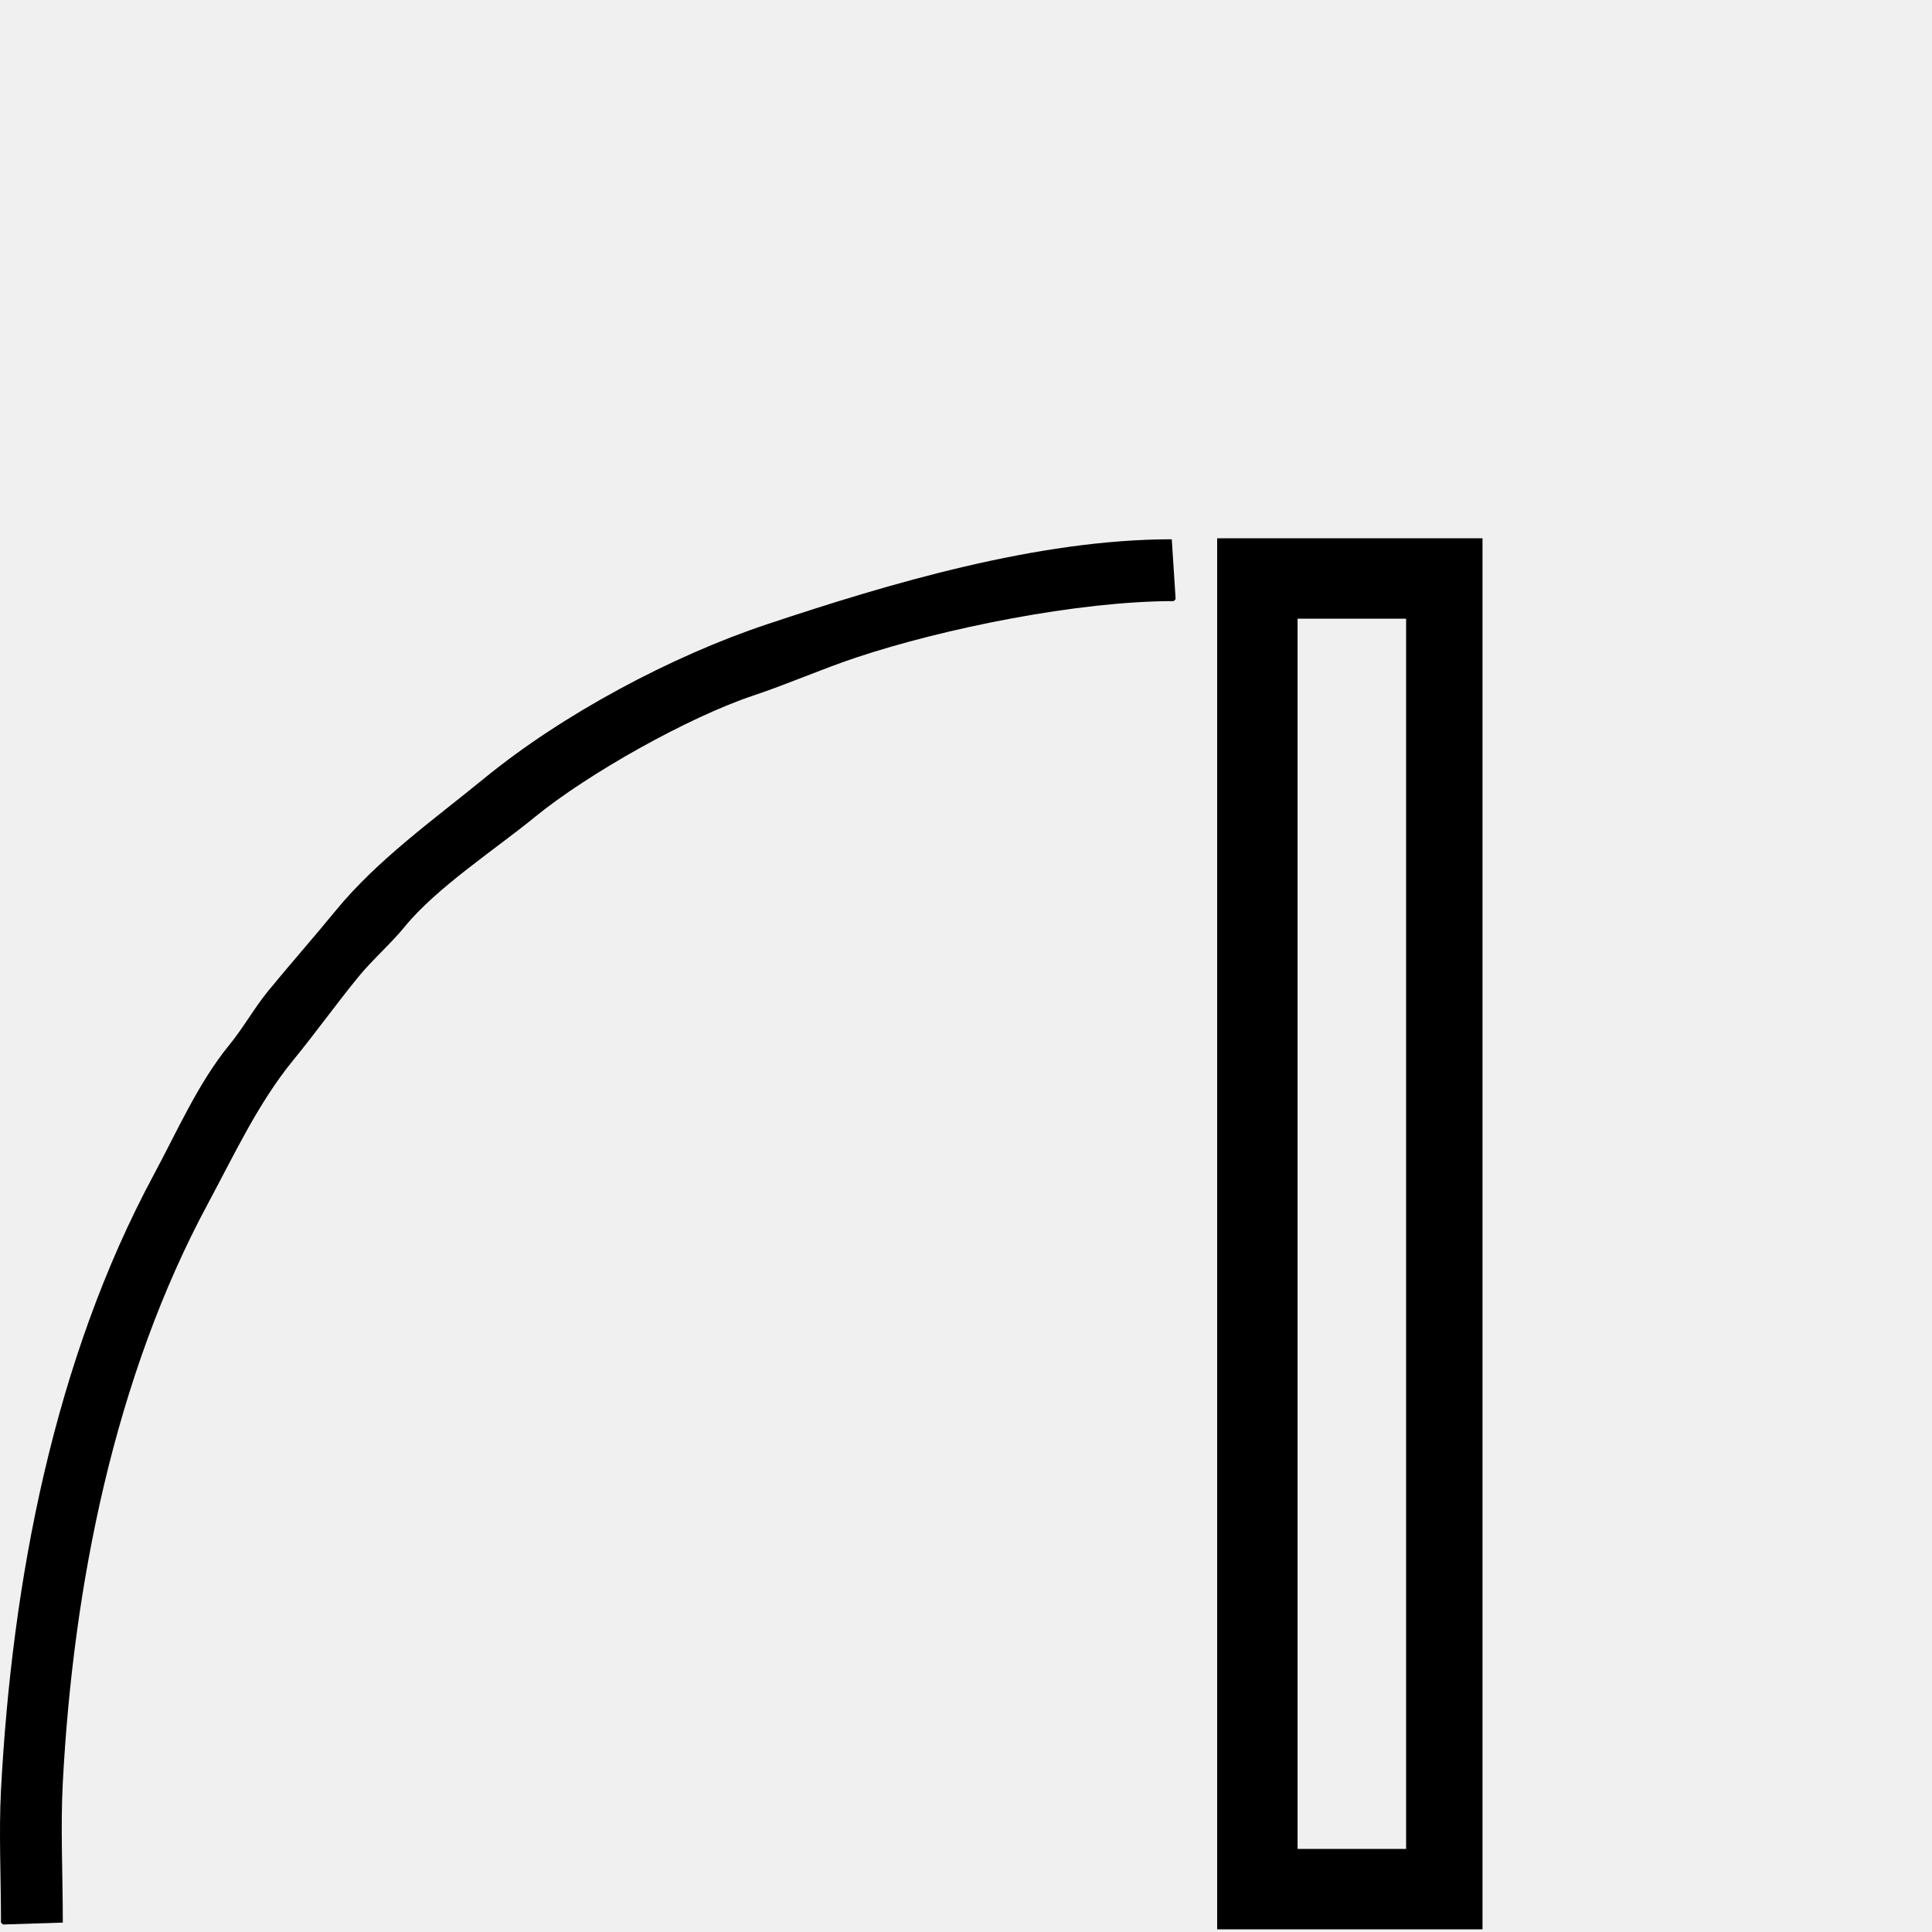
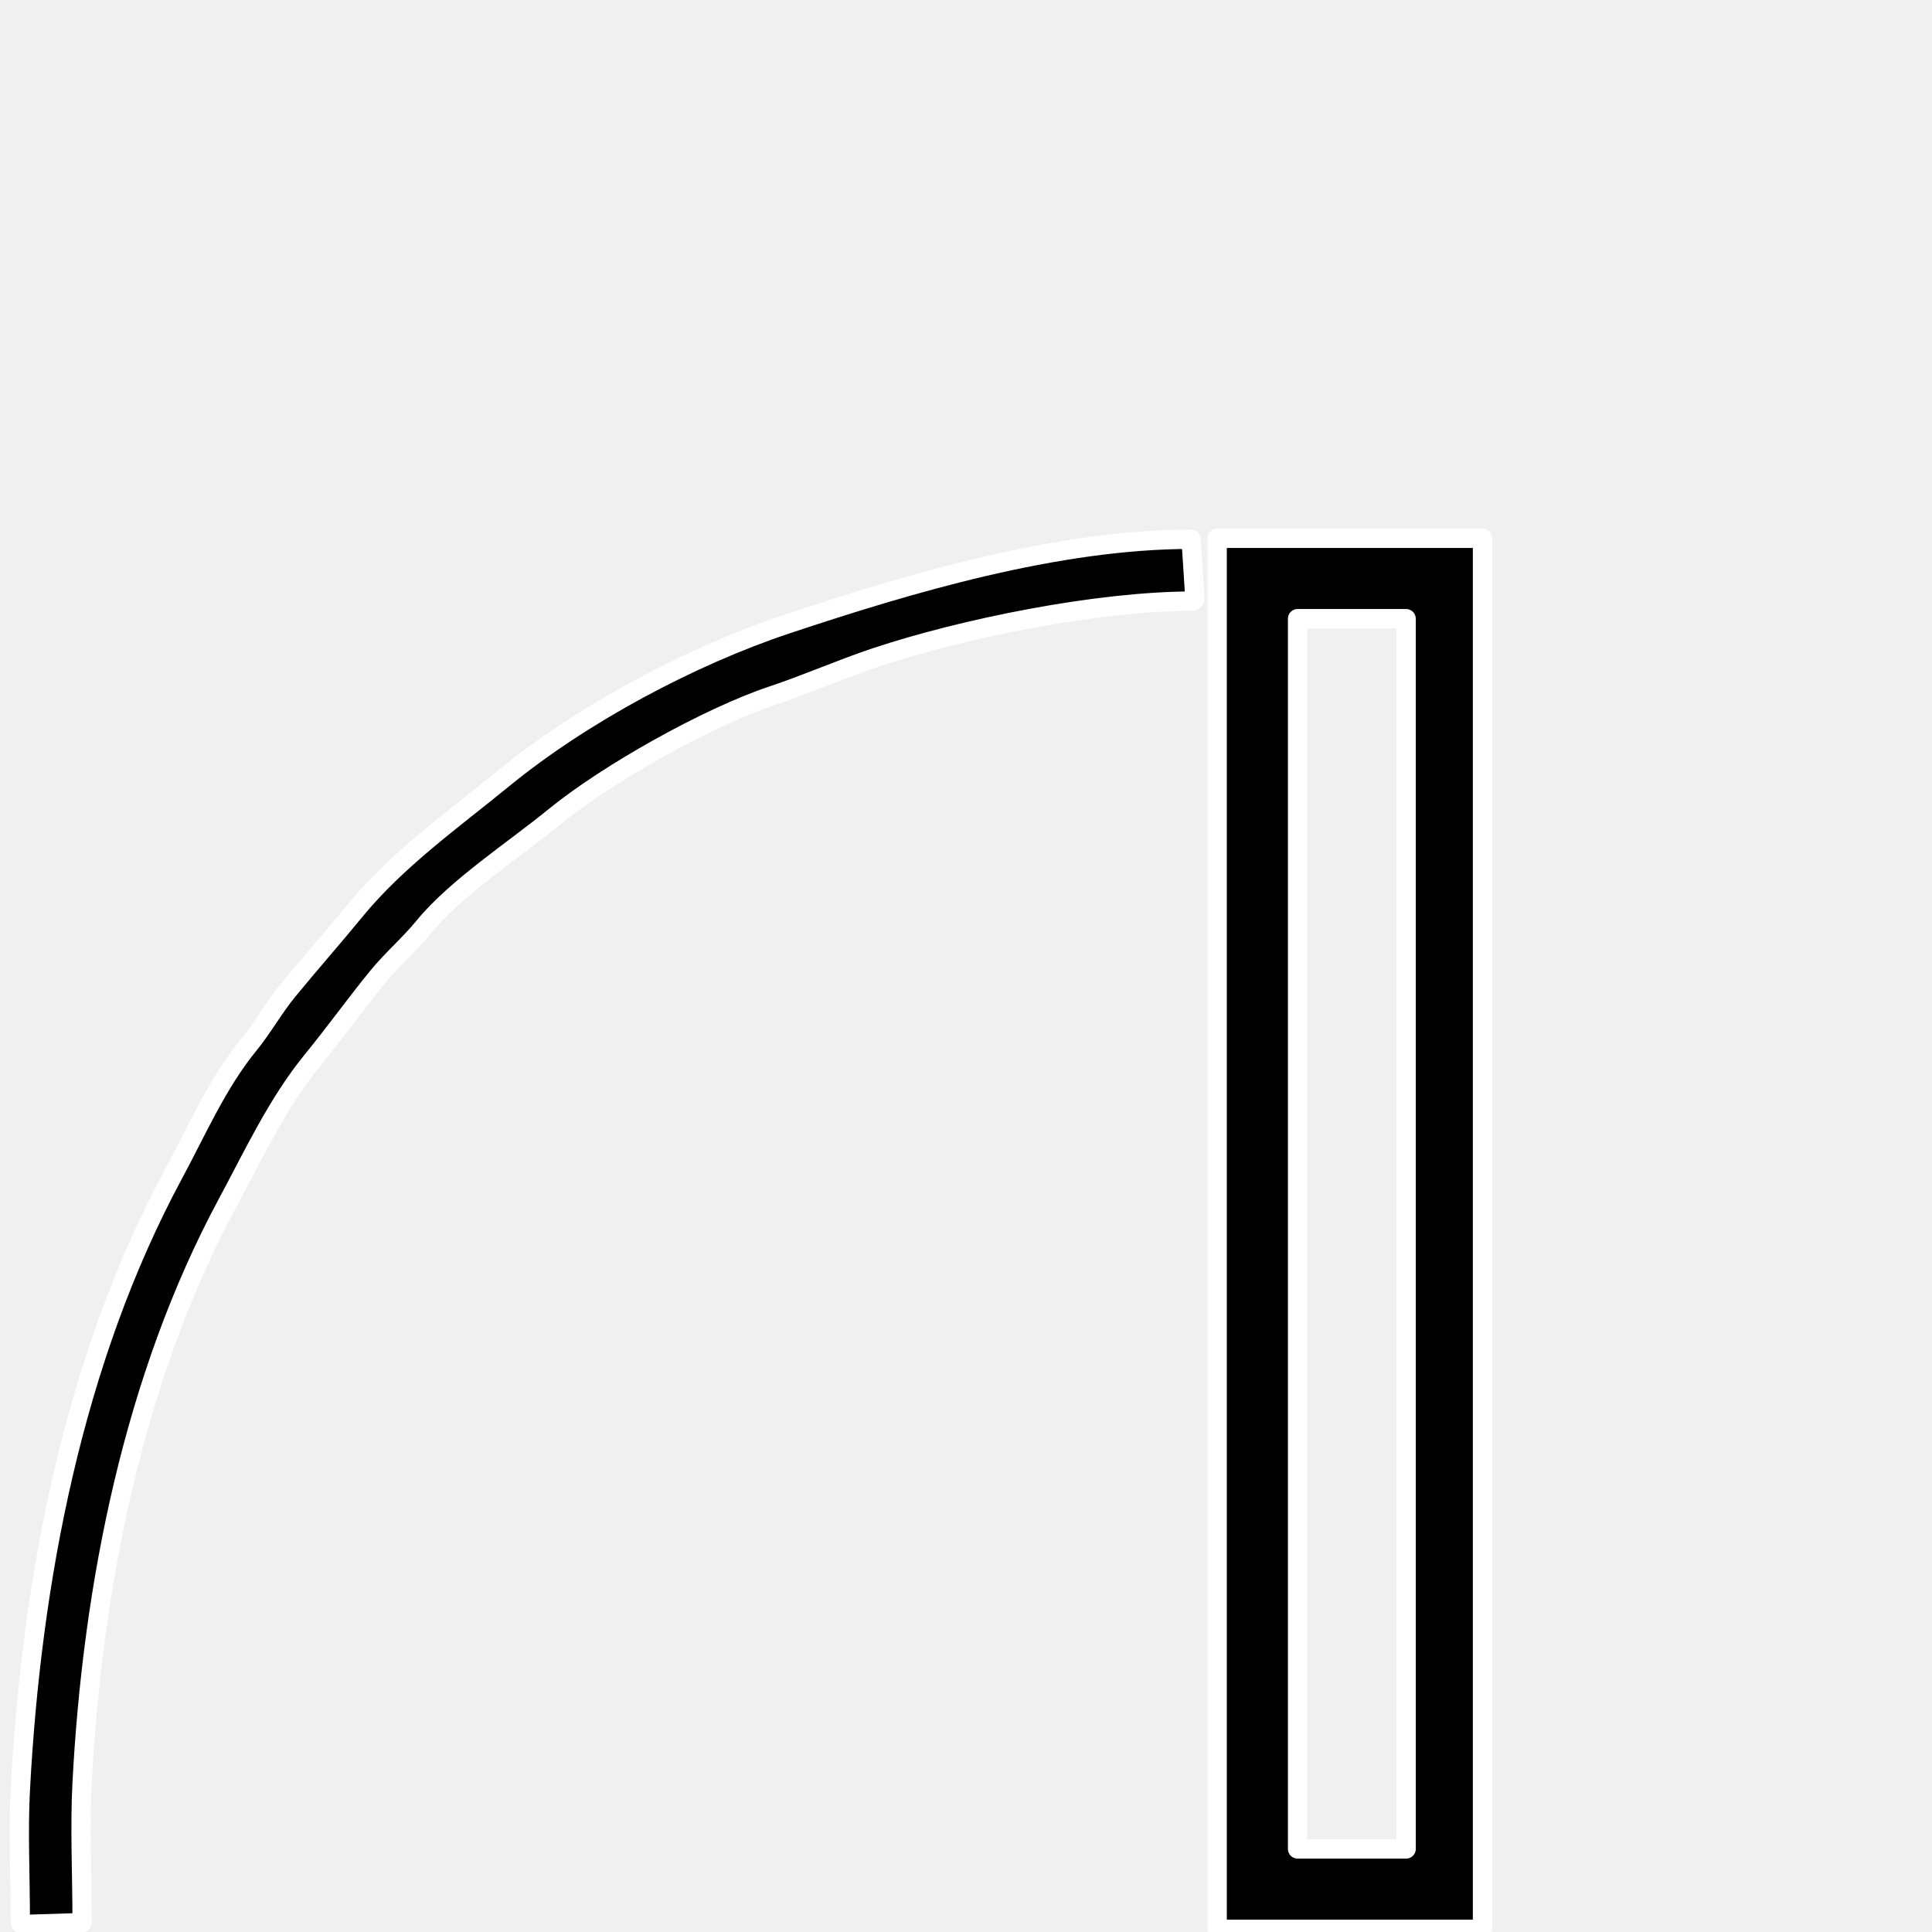
<svg xmlns="http://www.w3.org/2000/svg" xmlns:ns1="http://vectornator.io" height="100%" style="fill-rule:nonzero;clip-rule:evenodd;stroke-linecap:round;stroke-linejoin:round;" xml:space="preserve" width="100%" version="1.1" viewBox="0 0 100 100">
  <defs />
  <g id="Door Iron Right" ns1:layerName="Door Iron Right">
-     <path d="M63+27.862L76.734+27.862L76.734+63.862L76.734+99.862L63+99.862L63+27.862ZM67.162+32.023L67.162+95.7L72.78+95.7L72.78+32.023L67.162+32.023Z" opacity="1" fill="#000000" />
+     <path stroke="#ffffff" stroke-width="1" d="M63+27.862L76.734+27.862L76.734+63.862L76.734+99.862L63+99.862L63+27.862ZM67.162+32.023L67.162+95.7L72.78+95.7L72.78+32.023L67.162+32.023Z" fill="#000000" stroke-linecap="butt" opacity="1" stroke-linejoin="round" />
  </g>
  <g id="Door Iron Gate Right" ns1:layerName="Door Iron Gate Right" visibility="hidden">
-     <path d="M69.763+28C76.242+28+78.5+36.936+70.93+39.255L70.93+48.759C76.603+50.177+76.715+58.417+70.93+59.763L70.847+59.847L70.847+68.684L70.93+68.767C73.463+69.65+75.497+71.486+75.332+74.294C75.058+78.942+71.667+79.195+70.921+79.805C70.802+79.903+70.771+80.085+70.763+80.23C70.705+81.328+70.593+88.338+70.796+88.95C70.836+89.069+73.219+90.133+73.848+90.901C76.318+93.92+75.614+97.947+72.164+99.805C71.299+100.271+70.431+100.28+69.471+100.28C62.944+100.28+62.144+90.7+68.262+89.275C68.262+87.843+68.495+80.4+68.179+79.813C67.902+79.299+63.767+78.52+64.01+73.894C64.227+69.787+68.003+69.123+68.262+68.642C68.566+68.078+68.346+61.165+68.346+59.763C62.321+57.611+62.947+50.034+68.429+48.759L68.429+39.088C67.627+38.888+66.977+38.449+66.453+38.021C62.668+34.924+64.625+28.083+69.763+28Z" opacity="1" fill="#000000" />
+     <path stroke="#ffffff" stroke-width="1" d="M69.763+27C76.242+27+78.5+35.936+70.93+38.255L70.93+47.759C76.603+49.177+76.715+57.417+70.93+58.763L70.847+58.847L70.847+67.684L70.93+67.767C73.463+68.65+75.497+70.486+75.332+73.294C75.058+77.942+71.667+78.195+70.921+78.805C70.802+78.903+70.771+79.085+70.763+79.23C70.705+80.328+70.593+87.338+70.796+87.95C70.836+88.069+73.219+89.133+73.848+89.901C76.318+92.92+75.614+96.947+72.164+98.805C71.299+99.271+70.431+99.28+69.471+99.28C62.944+99.28+62.144+89.7+68.262+88.275C68.262+86.843+68.495+79.4+68.179+78.813C67.902+78.299+63.767+77.52+64.01+72.894C64.227+68.787+68.003+68.123+68.262+67.642C68.566+67.078+68.346+60.165+68.346+58.763C62.321+56.611+62.947+49.034+68.429+47.759L68.429+38.088C67.627+37.888+66.977+37.449+66.453+37.021C62.668+33.924+64.625+27.083+69.763+27Z" fill="#000000" stroke-linecap="butt" opacity="1" stroke-linejoin="round" />
  </g>
  <g id="Door Locked Iron Bar Right" ns1:layerName="Door Locked Iron Bar Right" visibility="hidden">
-     <path d="M92.65+32.387L90.955+32.486L90.855+32.586L92.151+36.773C95.038+36.773+96.964+40.398+96.837+42.805C96.799+43.527+96.564+44.221+96.338+44.899C96.128+45.53+95.733+46.094+95.421+46.673C92.156+52.737+87.628+58.474+91.473+65.615C92.514+67.549+93.563+69.409+95.571+70.491C96.058+70.753+96.594+70.772+97.335+70.969L97.435+70.87L98.432+66.682C94.348+66.682+92.956+61.819+93.746+58.657C95.471+51.757+103.589+46.686+98.612+37.441C97.54+35.45+95.473+32.486+92.65+32.387Z" opacity="1" fill="#000000" />
-     <path d="M81.73+32.387C81.111+32.387+80.258+32.25+79.966+32.626C79.857+32.765+80.892+36.093+81.092+36.464C81.342+36.928+82.365+36.873+82.827+37.122C84.894+38.236+86.155+41.291+85.758+43.543C84.727+49.387+75.372+56.091+80.554+65.715C81.612+67.68+83.547+70.969+86.416+70.969L87.413+66.682C83.428+66.682+81.821+61.496+82.757+58.687C85.332+50.963+92.333+46.132+87.562+37.272C86.583+35.453+84.299+32.486+81.73+32.387Z" opacity="1" fill="#000000" />
+     <path stroke="#ffffff" stroke-width="1" d="M91.65+32.387L89.955+32.486L89.855+32.586L91.151+36.773C94.038+36.773+95.964+40.398+95.837+42.805C95.799+43.527+95.564+44.221+95.338+44.899C95.128+45.53+94.733+46.094+94.421+46.673C91.156+52.737+86.628+58.474+90.473+65.615C91.514+67.549+92.563+69.409+94.571+70.491C95.058+70.753+95.594+70.772+96.335+70.969L96.435+70.87L97.432+66.682C93.348+66.682+91.956+61.819+92.746+58.657C94.471+51.757+102.589+46.686+97.612+37.441C96.54+35.45+94.473+32.486+91.65+32.387Z" fill="#000000" stroke-linecap="butt" opacity="1" stroke-linejoin="round" />
+   </g>
+   <g id="Door Locked Wood Bar Right" ns1:layerName="Door Locked Wood Bar Right" visibility="hidden">
+     <path stroke="#ffffff" stroke-width="1" d="M81.73+32.387C81.111+32.387+80.258+32.25+79.966+32.626C79.857+32.765+80.892+36.093+81.092+36.464C81.342+36.928+82.365+36.873+82.827+37.122C84.894+38.236+86.155+41.291+85.758+43.543C84.727+49.387+75.372+56.091+80.554+65.715C81.612+67.68+83.547+70.969+86.416+70.969L87.413+66.682C83.428+66.682+81.821+61.496+82.757+58.687C85.332+50.963+92.333+46.132+87.562+37.272C86.583+35.453+84.299+32.486+81.73+32.387Z" fill="#000000" stroke-linecap="butt" opacity="1" stroke-linejoin="round" />
  </g>
  <g id="Door Locked Iron Bolt Right" ns1:layerName="Door Locked Iron Bolt Right" visibility="hidden">
-     <path d="M81+36.636L86.569+36.636L86.569+64.681L81+64.681L81+36.636Z" opacity="1" fill="#000000" />
+     <path stroke="#ffffff" stroke-width="1" d="M81+36.636L86.569+36.636L86.569+64.681L81+64.681L81+36.636Z" fill="#000000" stroke-linecap="butt" opacity="1" stroke-linejoin="round" />
  </g>
  <g id="Door Locked Wood Latch Right" ns1:layerName="Door Locked Wood Latch Right" visibility="hidden">
-     <path d="M64.154+27.852L71.713+27.852L71.713+37.797C74.736+37.797+80.656+36.571+80.862+40.482C81.077+44.577+74.72+43.366+71.713+43.366L71.713+99.852L64.154+99.852L64.154+43.366C61.131+43.366+55.211+44.591+55.005+40.681C54.79+36.586+61.147+37.797+64.154+37.797L64.154+27.852Z" opacity="1" fill="#000000" />
+     <path stroke="#ffffff" stroke-width="1" d="M64.154+27.852L71.713+27.852L71.713+37.797C74.736+37.797+80.656+36.571+80.862+40.482C81.077+44.577+74.72+43.366+71.713+43.366L71.713+99.852L64.154+99.852L64.154+43.366C61.131+43.366+55.211+44.591+55.005+40.681C54.79+36.586+61.147+37.797+64.154+37.797L64.154+27.852Z" fill="#211f1e" stroke-linecap="butt" opacity="1" stroke-linejoin="round" />
  </g>
  <g id="Door Wood Right" ns1:layerName="Door Wood Right" visibility="hidden">
-     <path d="M64+27.712L71.6+27.712L71.6+99.713L64.1+99.713L64+99.612L64+27.712Z" opacity="1" fill="#000000" />
+     <path stroke="#ffffff" stroke-width="1" d="M64+27.712L71.6+27.712L71.6+99.713L64.1+99.713L64+99.612L64+27.712Z" fill="#000000" stroke-linecap="butt" opacity="1" stroke-linejoin="round" />
  </g>
  <g id="Door Opening Right" ns1:layerName="Door Opening Right">
-     <path d="M60.651+27.913C53.713+27.913+46.042+30.199+39.701+32.312C34.743+33.965+29.12+36.97+25.071+40.282C22.439+42.436+19.539+44.489+17.351+47.163C16.213+48.554+15.02+49.901+13.881+51.292C13.157+52.178+12.596+53.197+11.871+54.083C10.255+56.058+9.169+58.559+7.971+60.782C2.786+70.412+0.621+81.83+0.051+92.662C-0.064+94.849+0.051+97.073+0.051+99.513L0.151+99.612L3.251+99.513C3.251+96.974+3.128+94.598+3.251+92.263C3.786+82.096+5.911+71.308+10.771+62.282C12.111+59.794+13.358+57.099+15.171+54.883C16.329+53.468+17.394+51.977+18.551+50.562C19.297+49.651+20.206+48.874+20.951+47.962C22.613+45.931+25.636+43.966+27.681+42.292C30.428+40.045+35.636+37.121+38.991+36.002C40.787+35.404+42.525+34.631+44.321+34.032C48.827+32.53+55.787+31.113+60.751+31.113L60.851+31.012L60.651+27.913Z" opacity="1" fill="#000000" />
+     <path stroke="#ffffff" stroke-width="1" d="M61.651+27.913C54.713+27.913+47.042+30.199+40.701+32.312C35.743+33.965+30.12+36.97+26.071+40.282C23.439+42.436+20.539+44.489+18.351+47.163C17.213+48.554+16.02+49.901+14.881+51.292C14.157+52.178+13.596+53.197+12.871+54.083C11.255+56.058+10.169+58.559+8.971+60.782C3.786+70.412+1.621+81.83+1.051+92.662C0.936+94.849+1.051+97.073+1.051+99.513L1.151+99.612L4.251+99.513C4.251+96.974+4.128+94.598+4.251+92.263C4.786+82.096+6.911+71.308+11.771+62.282C13.111+59.794+14.358+57.099+16.171+54.883C17.329+53.468+18.394+51.977+19.551+50.562C20.297+49.651+21.206+48.874+21.951+47.962C23.613+45.931+26.636+43.966+28.681+42.292C31.428+40.045+36.636+37.121+39.991+36.002C41.787+35.404+43.525+34.631+45.321+34.032C49.827+32.53+56.787+31.113+61.751+31.113L61.851+31.012L61.651+27.913Z" fill="#000000" stroke-linecap="butt" opacity="1" stroke-linejoin="round" />
  </g>
  <g id="Door Locked Right" ns1:layerName="Door Locked Right" visibility="hidden">
-     <path d="M85.8+34.889C77.775+34.889+76.699+44.766+83.394+45.947C90.628+47.224+92.89+37.191+85.8+34.889Z" opacity="1" fill="#000000" />
+     <path stroke="#ffffff" stroke-width="1" d="M85.8+34.889C77.775+34.889+76.699+44.766+83.394+45.947C90.628+47.224+92.89+37.191+85.8+34.889Z" fill="#000000" stroke-linecap="butt" opacity="1" stroke-linejoin="round" />
  </g>
</svg>
